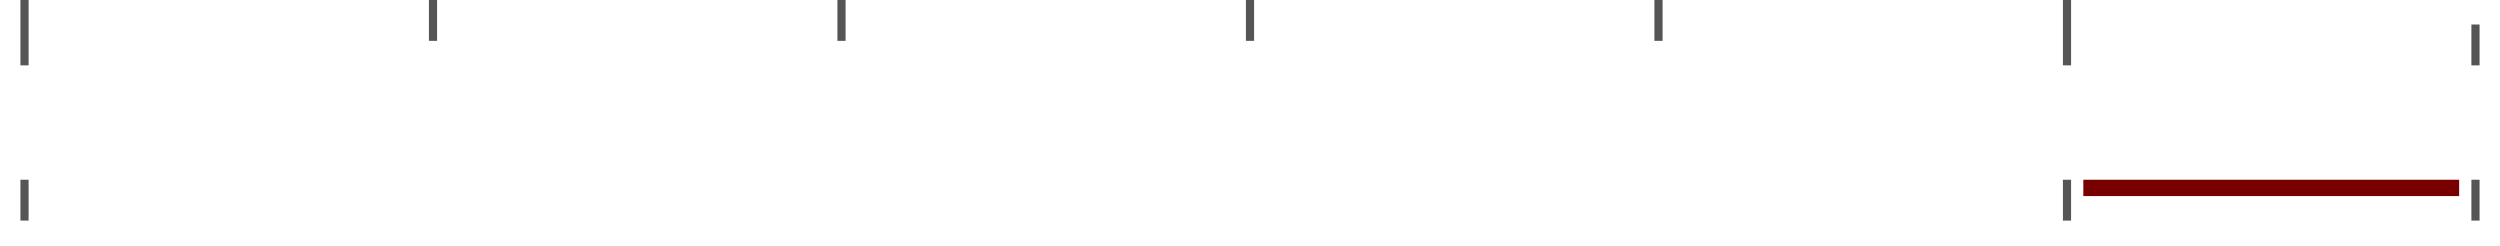
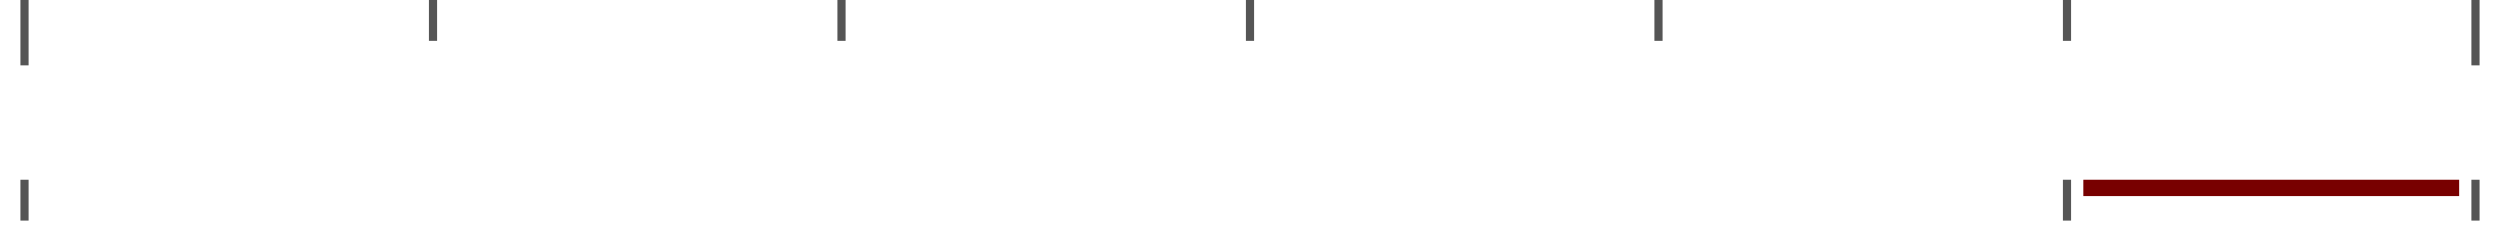
<svg xmlns="http://www.w3.org/2000/svg" width="306" height="30">
-   <path d="M 3,0 3,8 M 53,0 53,5 M 103,0 103,5 M 153,0 153,5 M 203,0 203,5 M 253,0 253,8 M 303,3 303,8 M 3,22 3,27 M 253,22 253,27 M 303,22 303,27" style="fill:none;stroke:rgb(85,85,85);stroke-width:1" />
+   <path d="M 3,0 3,8 M 53,0 53,5 M 103,0 103,5 M 153,0 153,5 M 203,0 203,5 M 253,0 253,5 M 303,0 303,8 M 3,22 3,27 M 253,22 253,27 M 303,22 303,27" style="fill:none;stroke:rgb(85,85,85);stroke-width:1" />
  <path d="M 255,23 301,23" style="fill:none;stroke:rgb(120,0,0);stroke-width:2" />
</svg>
